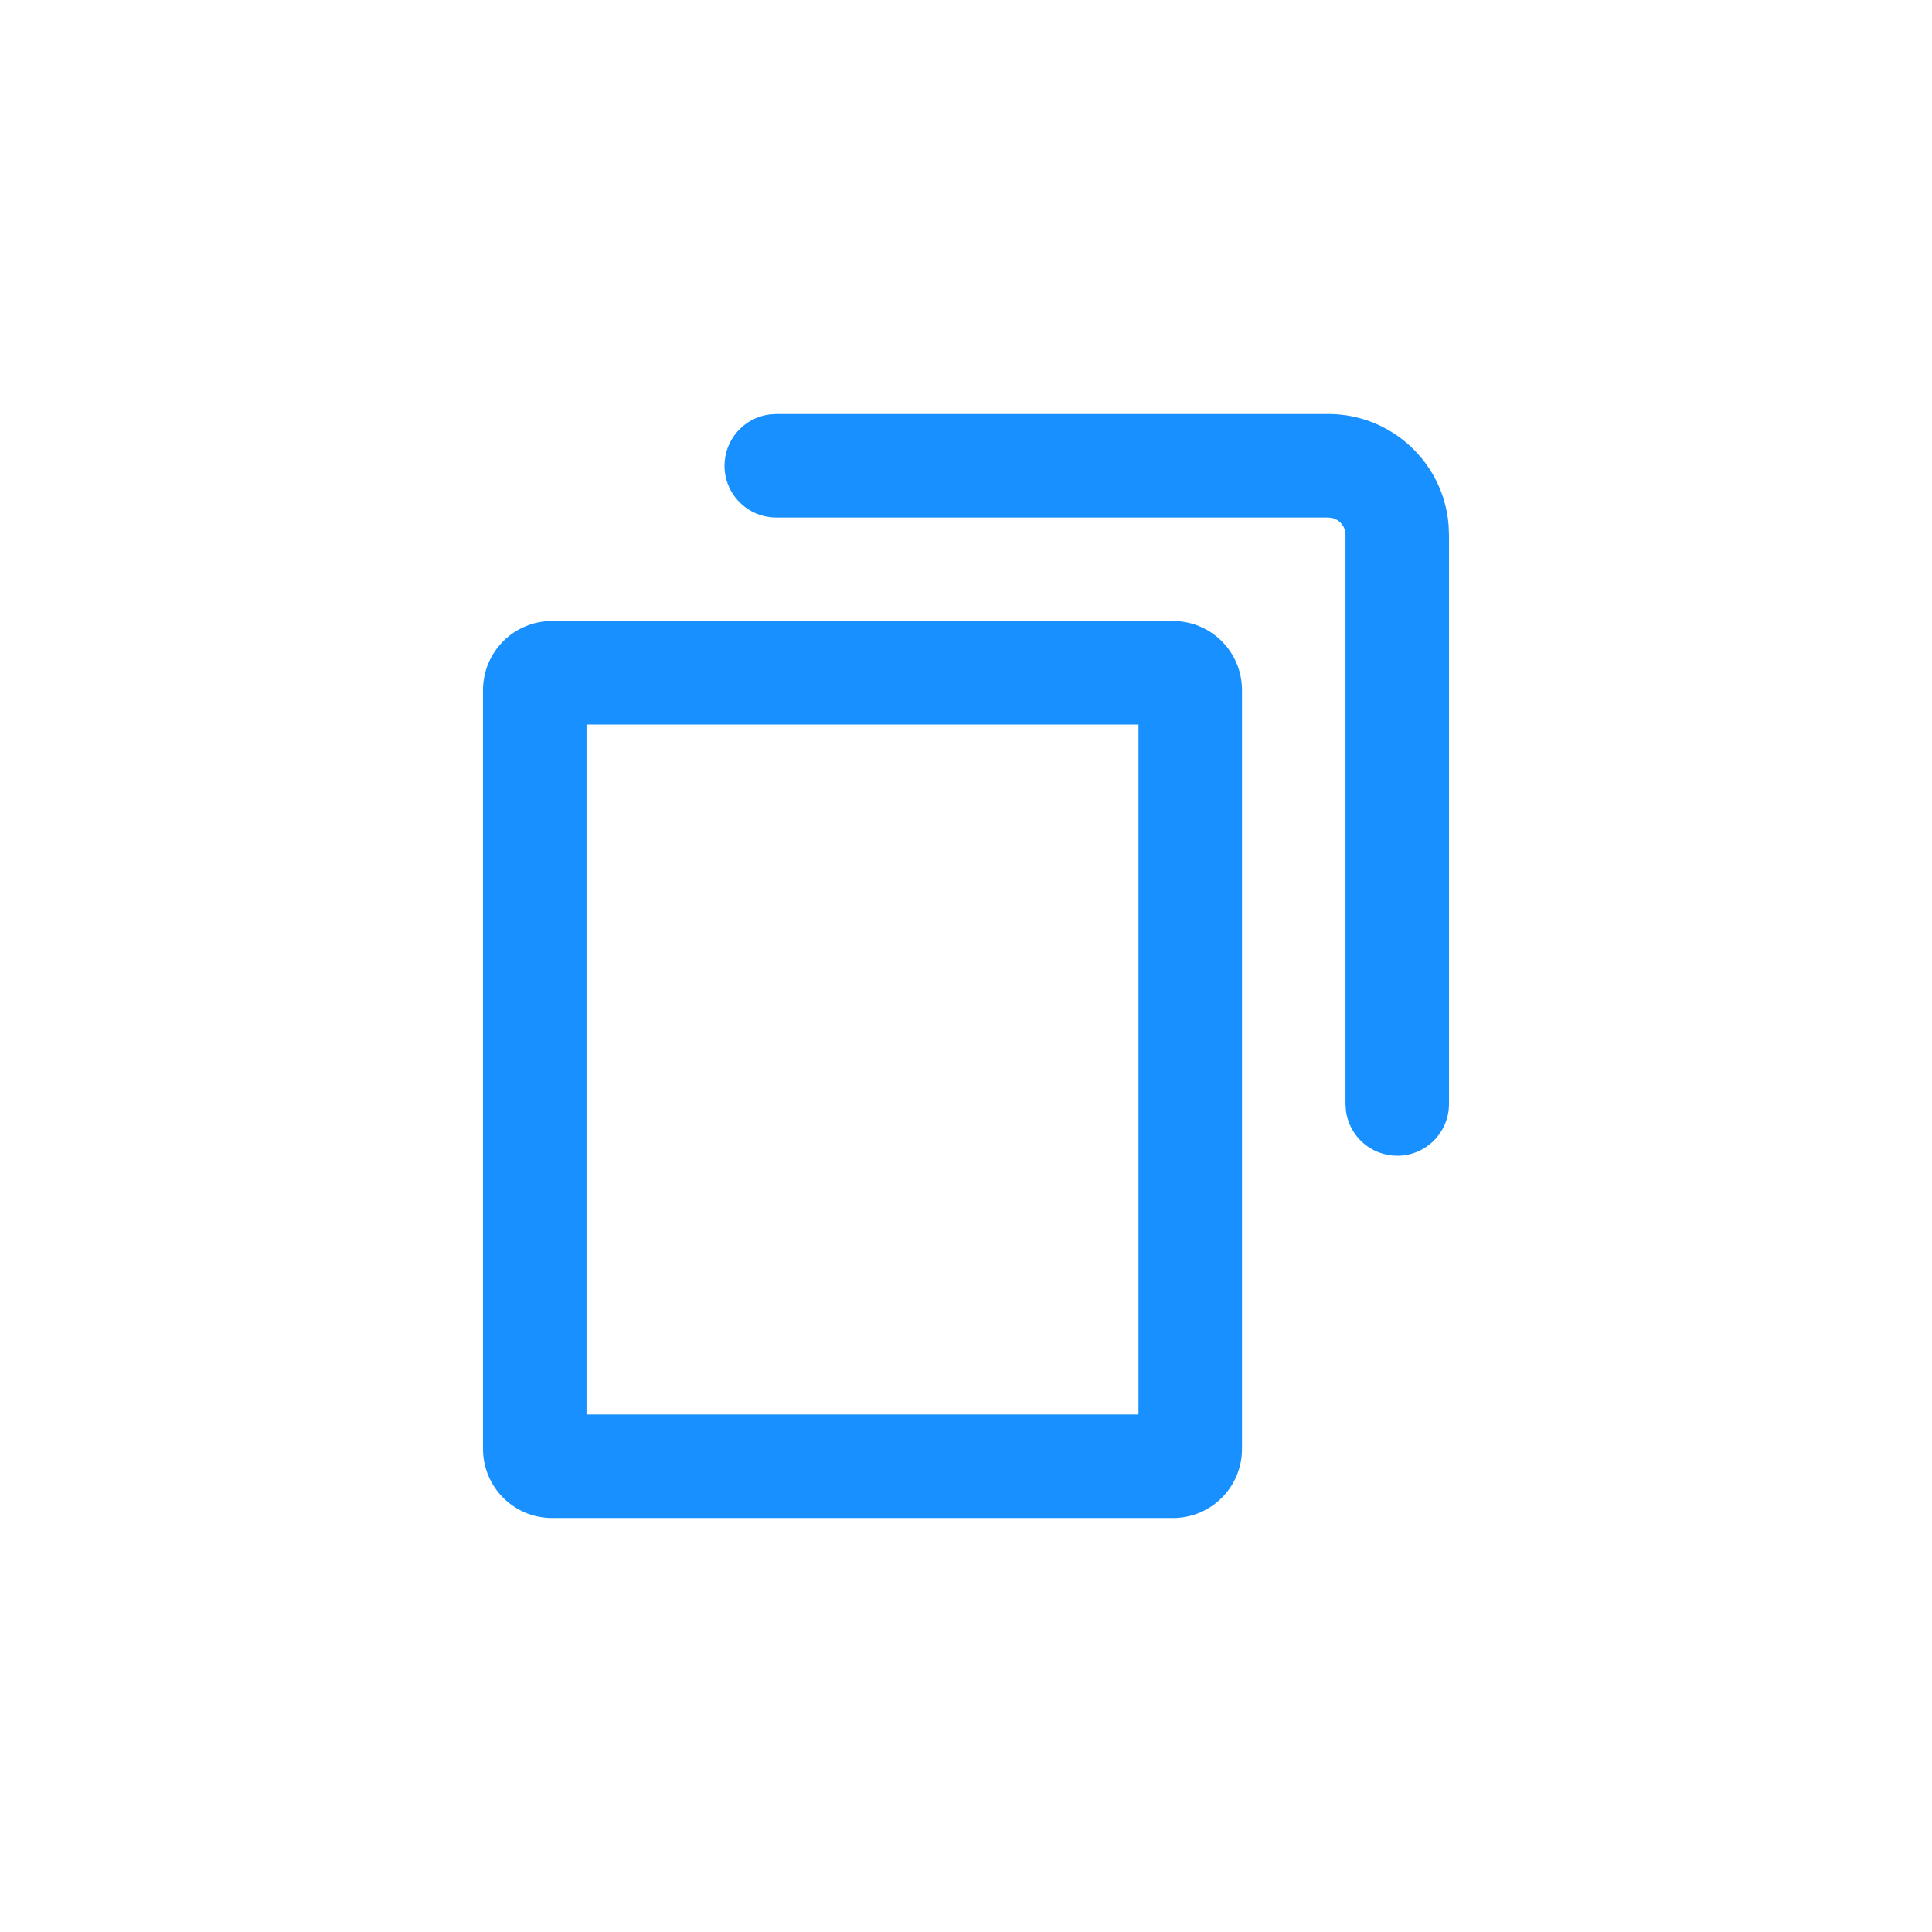
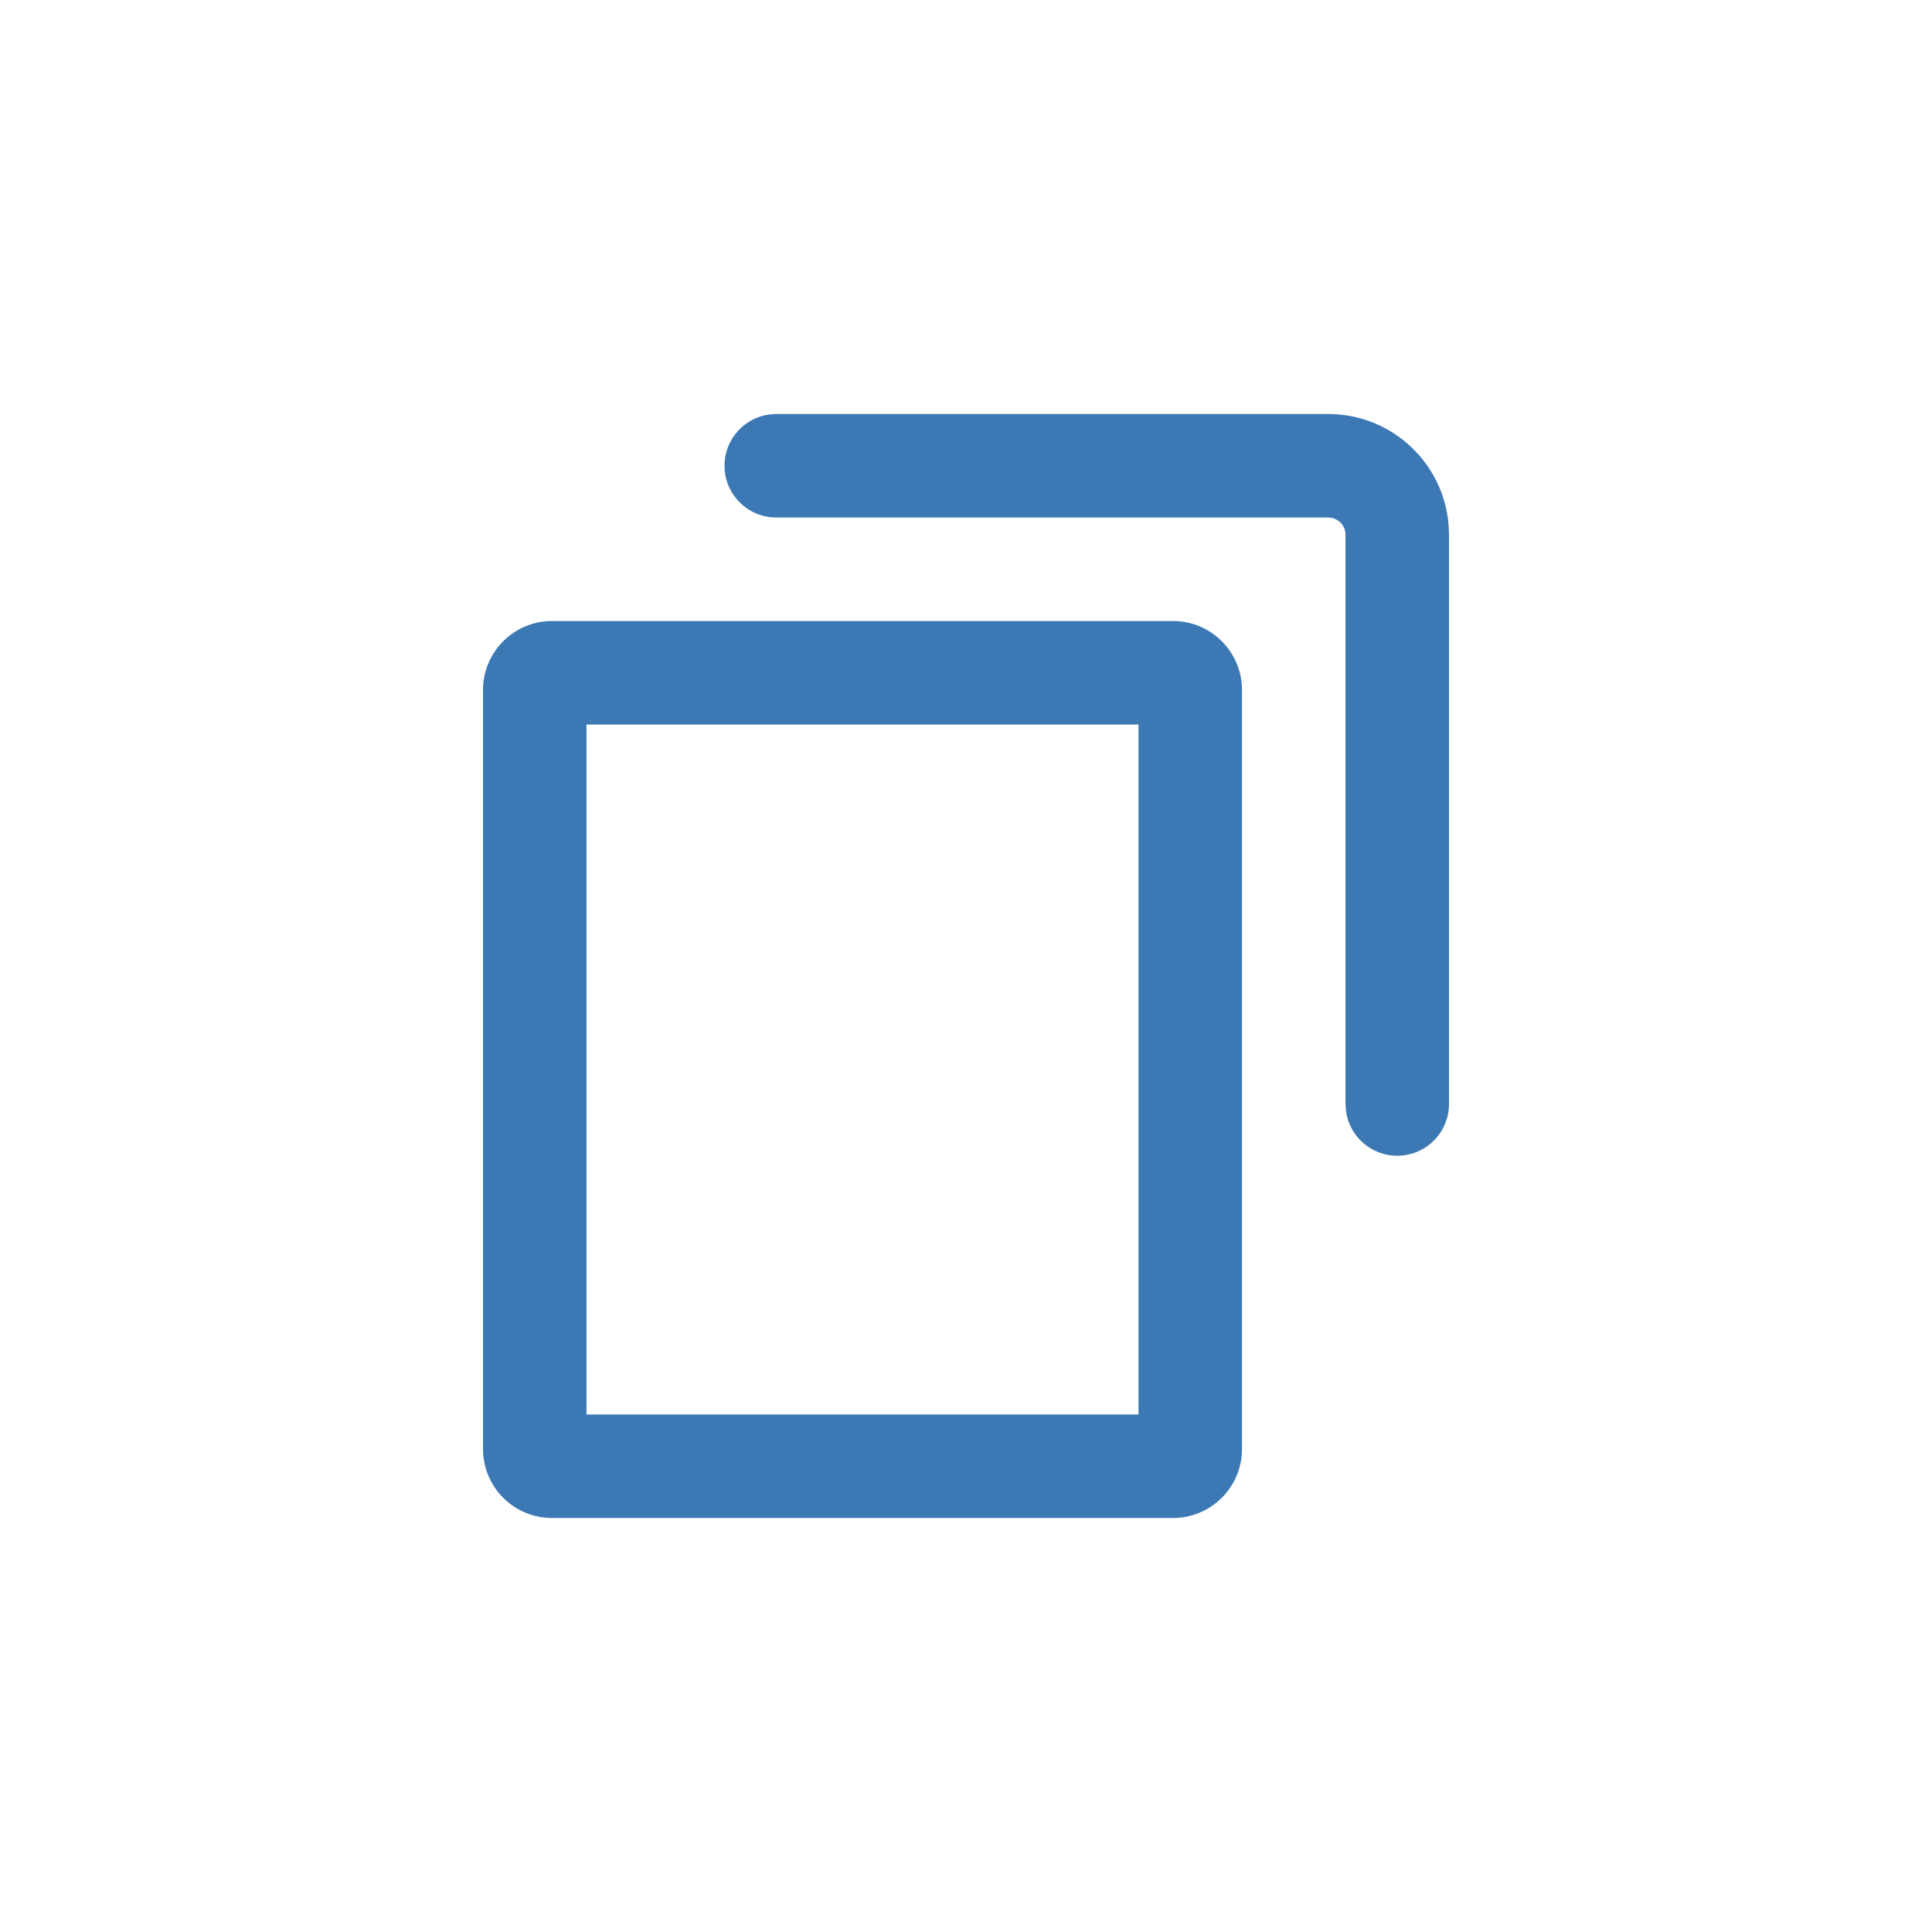
<svg xmlns="http://www.w3.org/2000/svg" width="28" height="28" viewBox="0 0 28 28" fill="none">
-   <path d="M20.994 7.606C20.921 6.707 20.168 6 19.25 6H11.25L11.148 6.007C10.782 6.057 10.5 6.37 10.5 6.75C10.5 7.164 10.836 7.5 11.25 7.5H19.25L19.307 7.507C19.418 7.533 19.5 7.632 19.5 7.75V16L19.507 16.102C19.556 16.468 19.87 16.75 20.25 16.75C20.664 16.75 21 16.414 21 16V7.75L20.994 7.606Z" fill="#1890ff" />
-   <path fill-rule="evenodd" clip-rule="evenodd" d="M17 9C17.552 9 18 9.448 18 10V21C18 21.552 17.552 22 17 22H8C7.448 22 7 21.552 7 21V10C7 9.448 7.448 9 8 9H17ZM16.5 10.5H8.5V20.5H16.5V10.5Z" fill="#1890ff" />
+   <path d="M20.994 7.606C20.921 6.707 20.168 6 19.25 6H11.25L11.148 6.007C10.782 6.057 10.5 6.37 10.5 6.75C10.5 7.164 10.836 7.5 11.25 7.5H19.25L19.307 7.507C19.418 7.533 19.5 7.632 19.5 7.75V16L19.507 16.102C19.556 16.468 19.87 16.75 20.25 16.75C20.664 16.75 21 16.414 21 16V7.75L20.994 7.606Z" fill="#3c79b4" />
+   <path fill-rule="evenodd" clip-rule="evenodd" d="M17 9C17.552 9 18 9.448 18 10V21C18 21.552 17.552 22 17 22H8C7.448 22 7 21.552 7 21V10C7 9.448 7.448 9 8 9H17ZM16.5 10.5H8.5V20.5H16.5V10.5Z" fill="#3c79b4" />
</svg>
